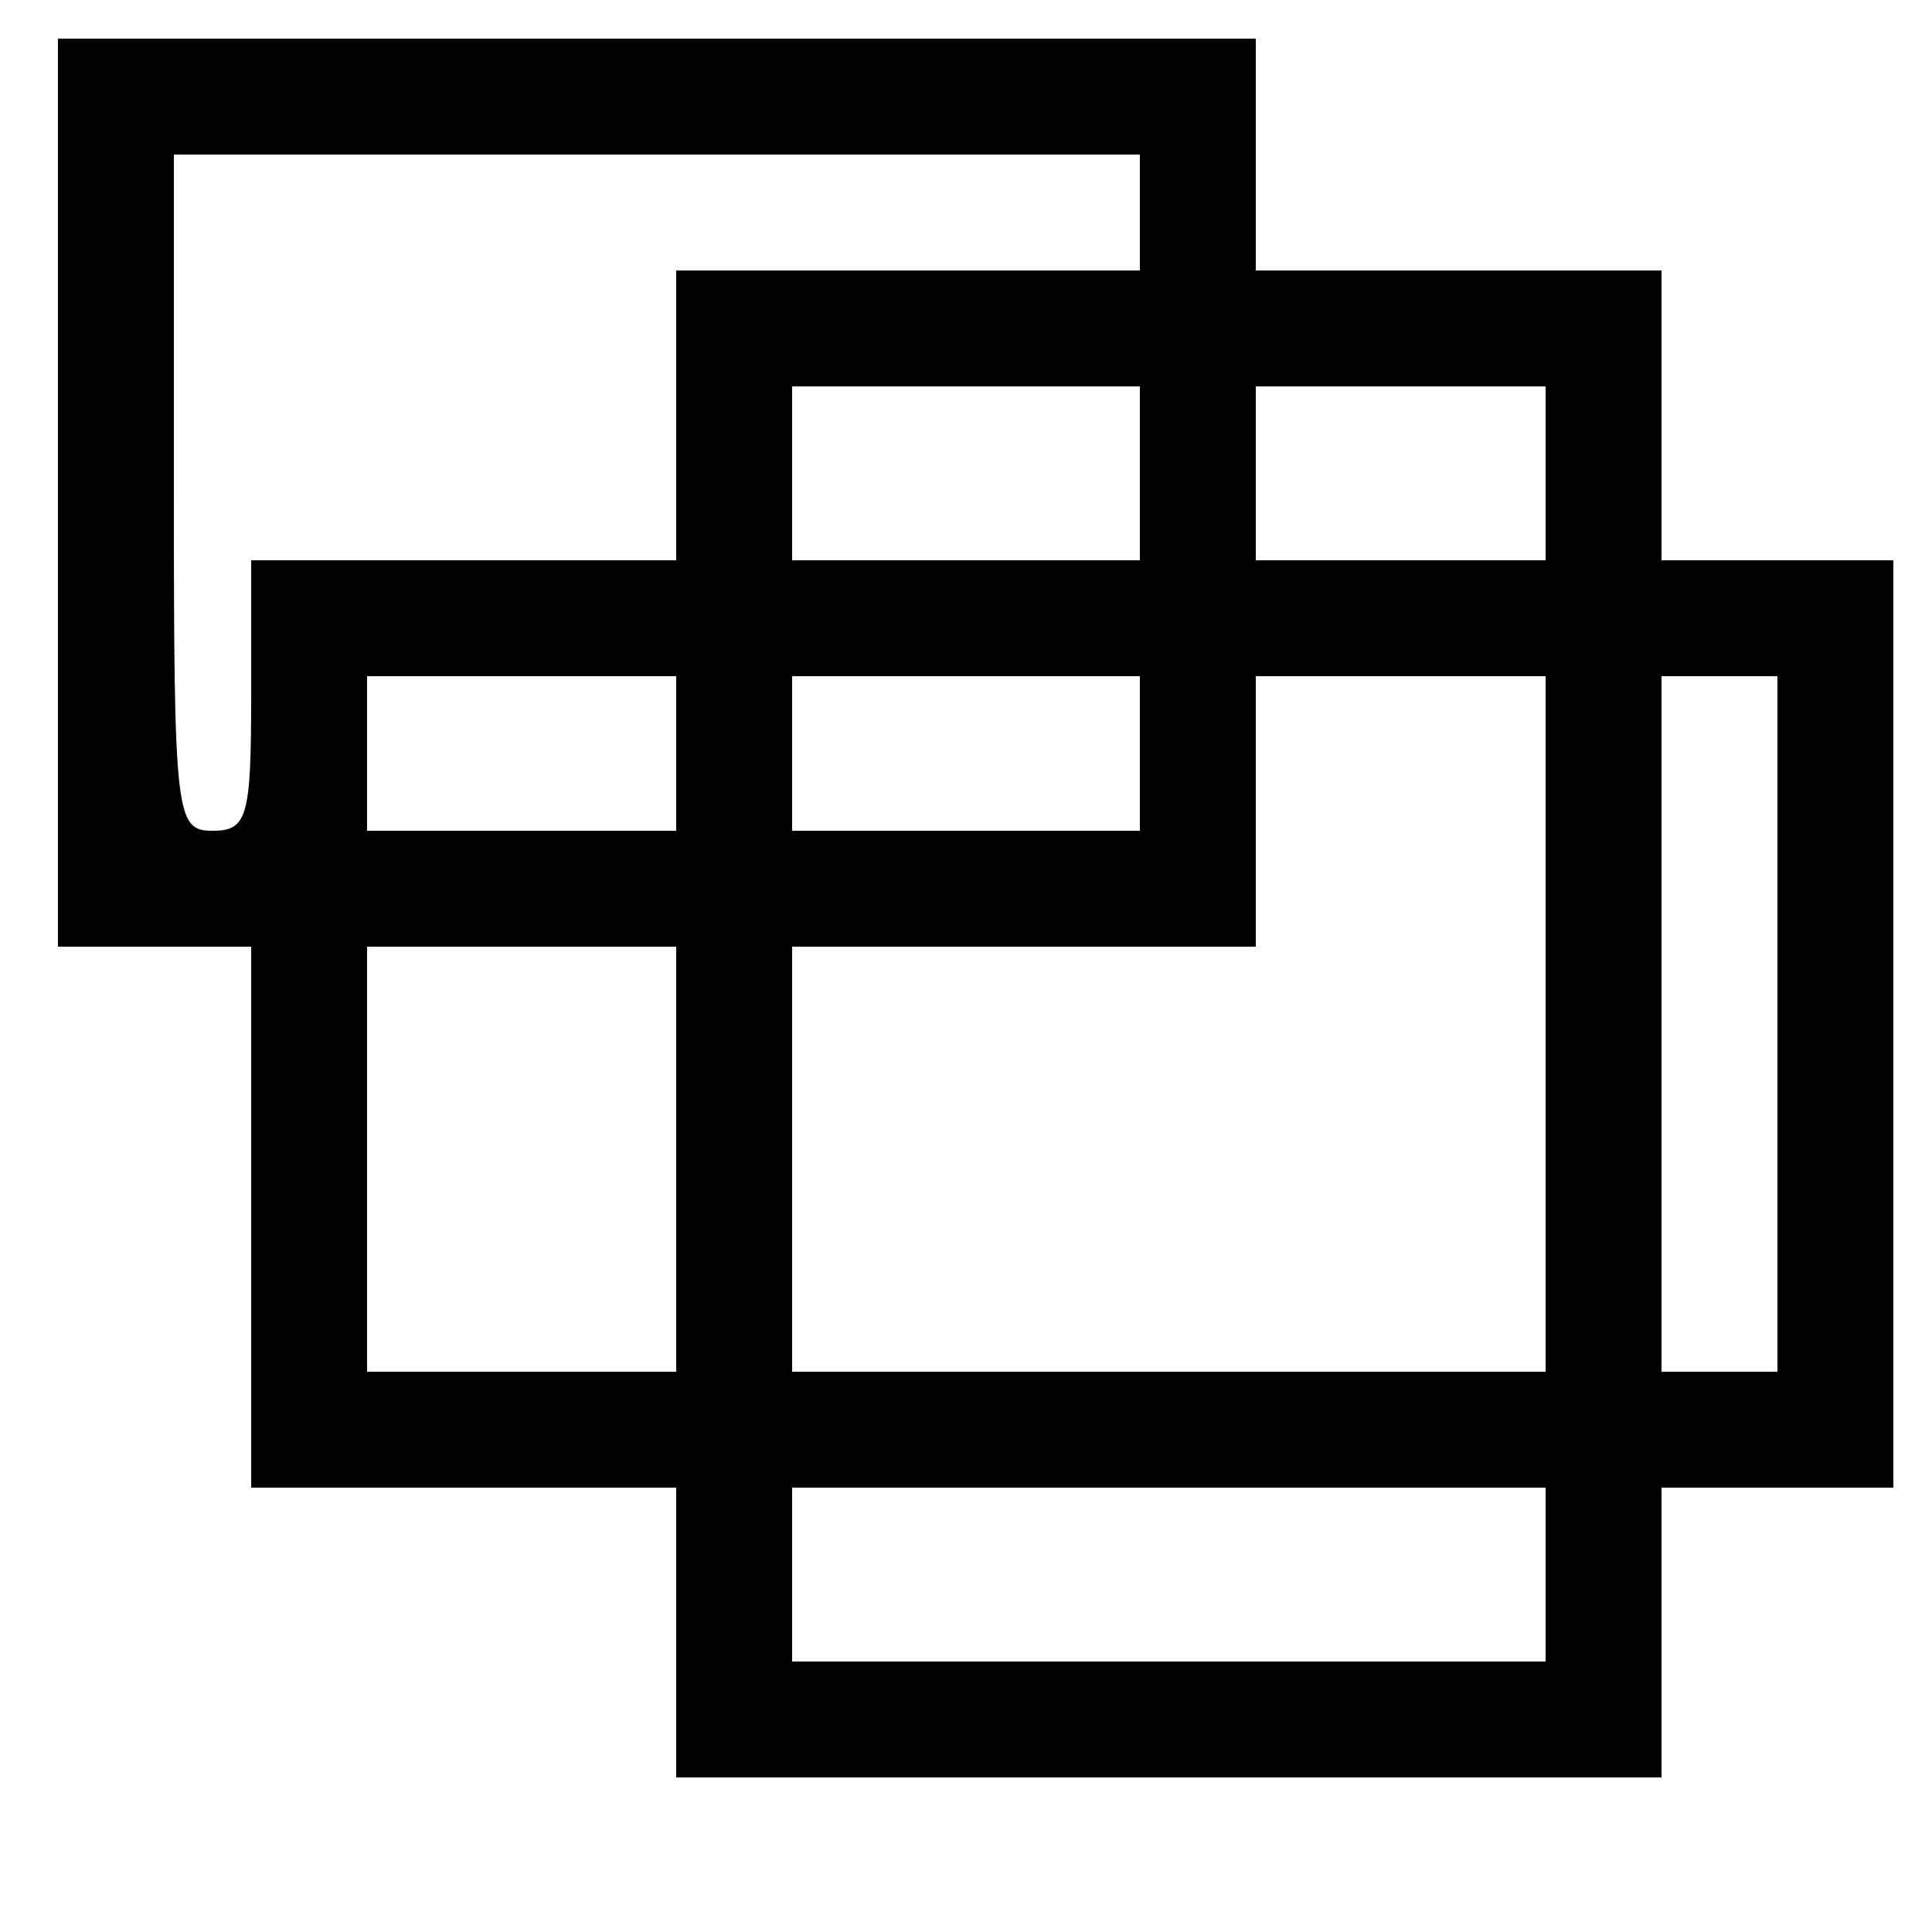
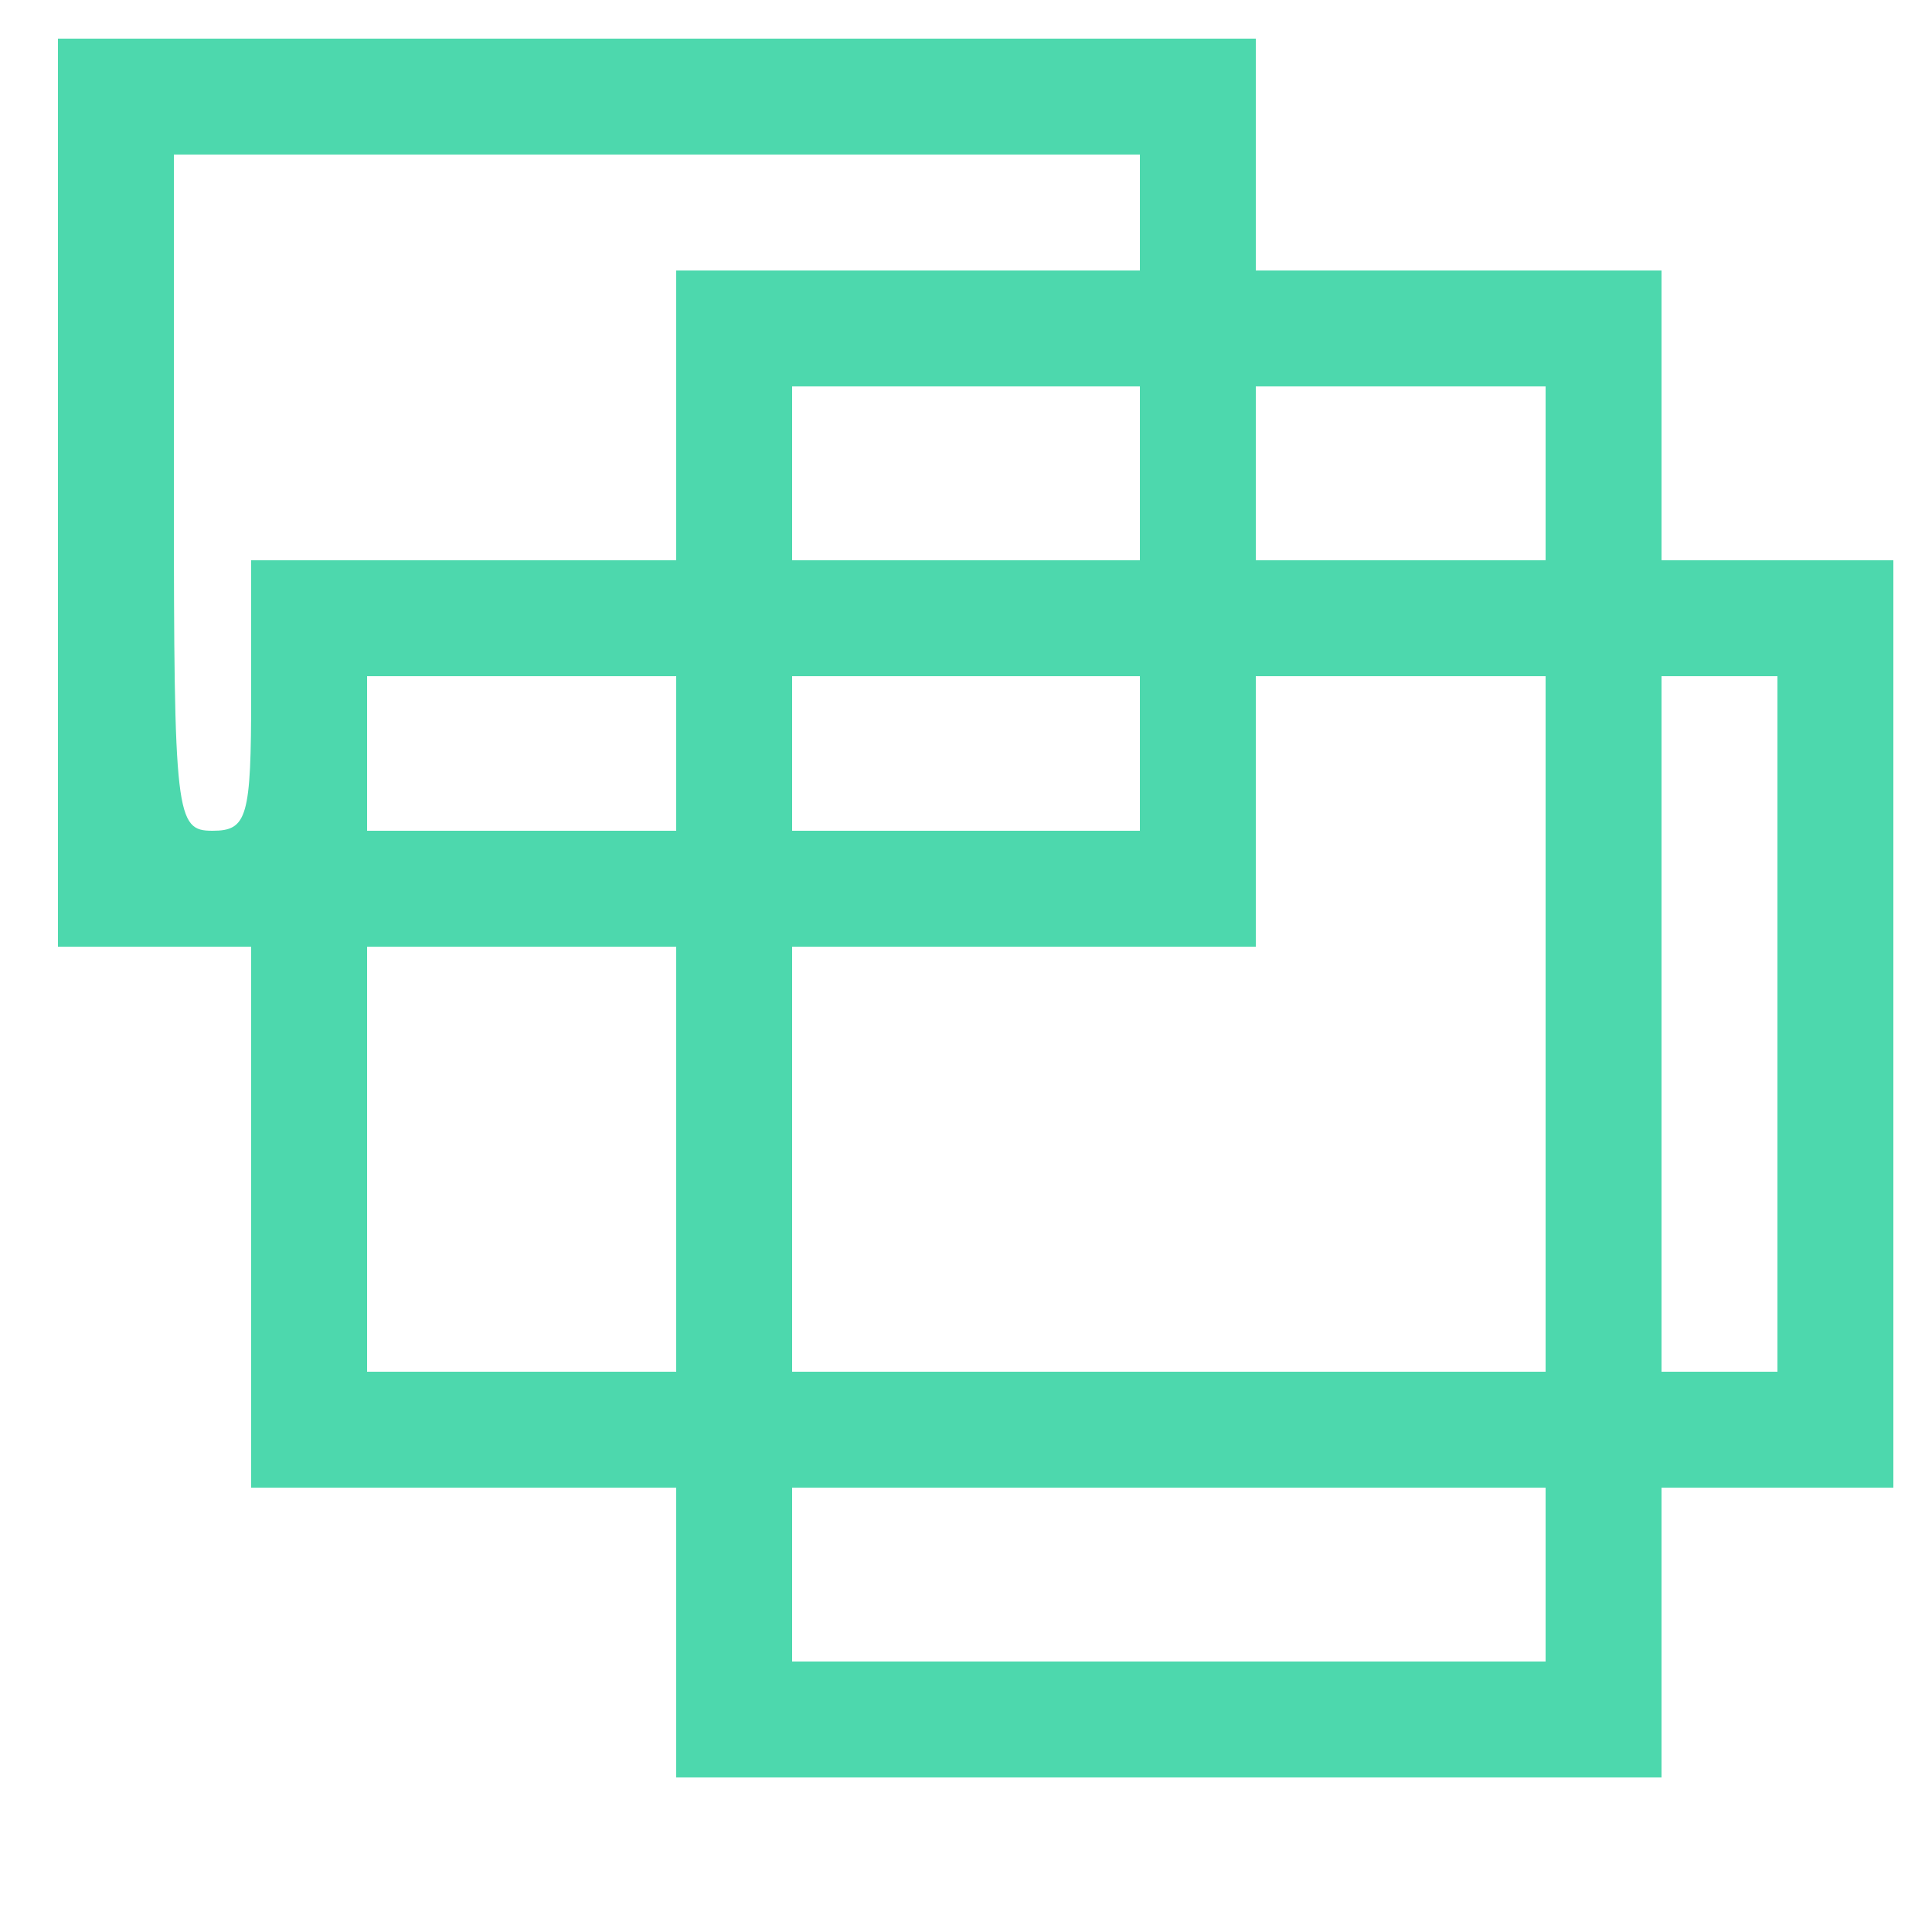
<svg xmlns="http://www.w3.org/2000/svg" version="1.0" width="100pt" height="100pt" viewBox="0 0 100 100" preserveAspectRatio="xMidYMid meet">
-   <g transform="translate(0,103) scale(0.1,-0.1)" fill="#000000" stroke="none">
+   <g transform="translate(0,103) scale(0.1,-0.1)" fill="#4dd8ad" stroke="none">
    <path d="M30 775 l0 -235 50 0 50 0 0 -140 0 -140 110 0 110 0 0 -75 0 -75 255 0 255 0 0 75 0 75 60 0 60 0 0 240 0 240 -60 0 -60 0 0 75 0 75 -105 0 -105 0 0 60 0 60 -310 0 -310 0 0 -235z m560 145 l0 -30 -120 0 -120 0 0 -75 0 -75 -110 0 -110 0 0 -70 c0 -63 -2 -70 -20 -70 -19 0 -20 7 -20 175 l0 175 250 0 250 0 0 -30z m0 -135 l0 -45 -90 0 -90 0 0 45 0 45 90 0 90 0 0 -45z m210 0 l0 -45 -75 0 -75 0 0 45 0 45 75 0 75 0 0 -45z m-450 -145 l0 -40 -80 0 -80 0 0 40 0 40 80 0 80 0 0 -40z m240 0 l0 -40 -90 0 -90 0 0 40 0 40 90 0 90 0 0 -40z m210 -140 l0 -180 -195 0 -195 0 0 110 0 110 120 0 120 0 0 70 0 70 75 0 75 0 0 -180z m120 0 l0 -180 -30 0 -30 0 0 180 0 180 30 0 30 0 0 -180z m-570 -70 l0 -110 -80 0 -80 0 0 110 0 110 80 0 80 0 0 -110z m450 -215 l0 -45 -195 0 -195 0 0 45 0 45 195 0 195 0 0 -45z" />
  </g>
</svg>
